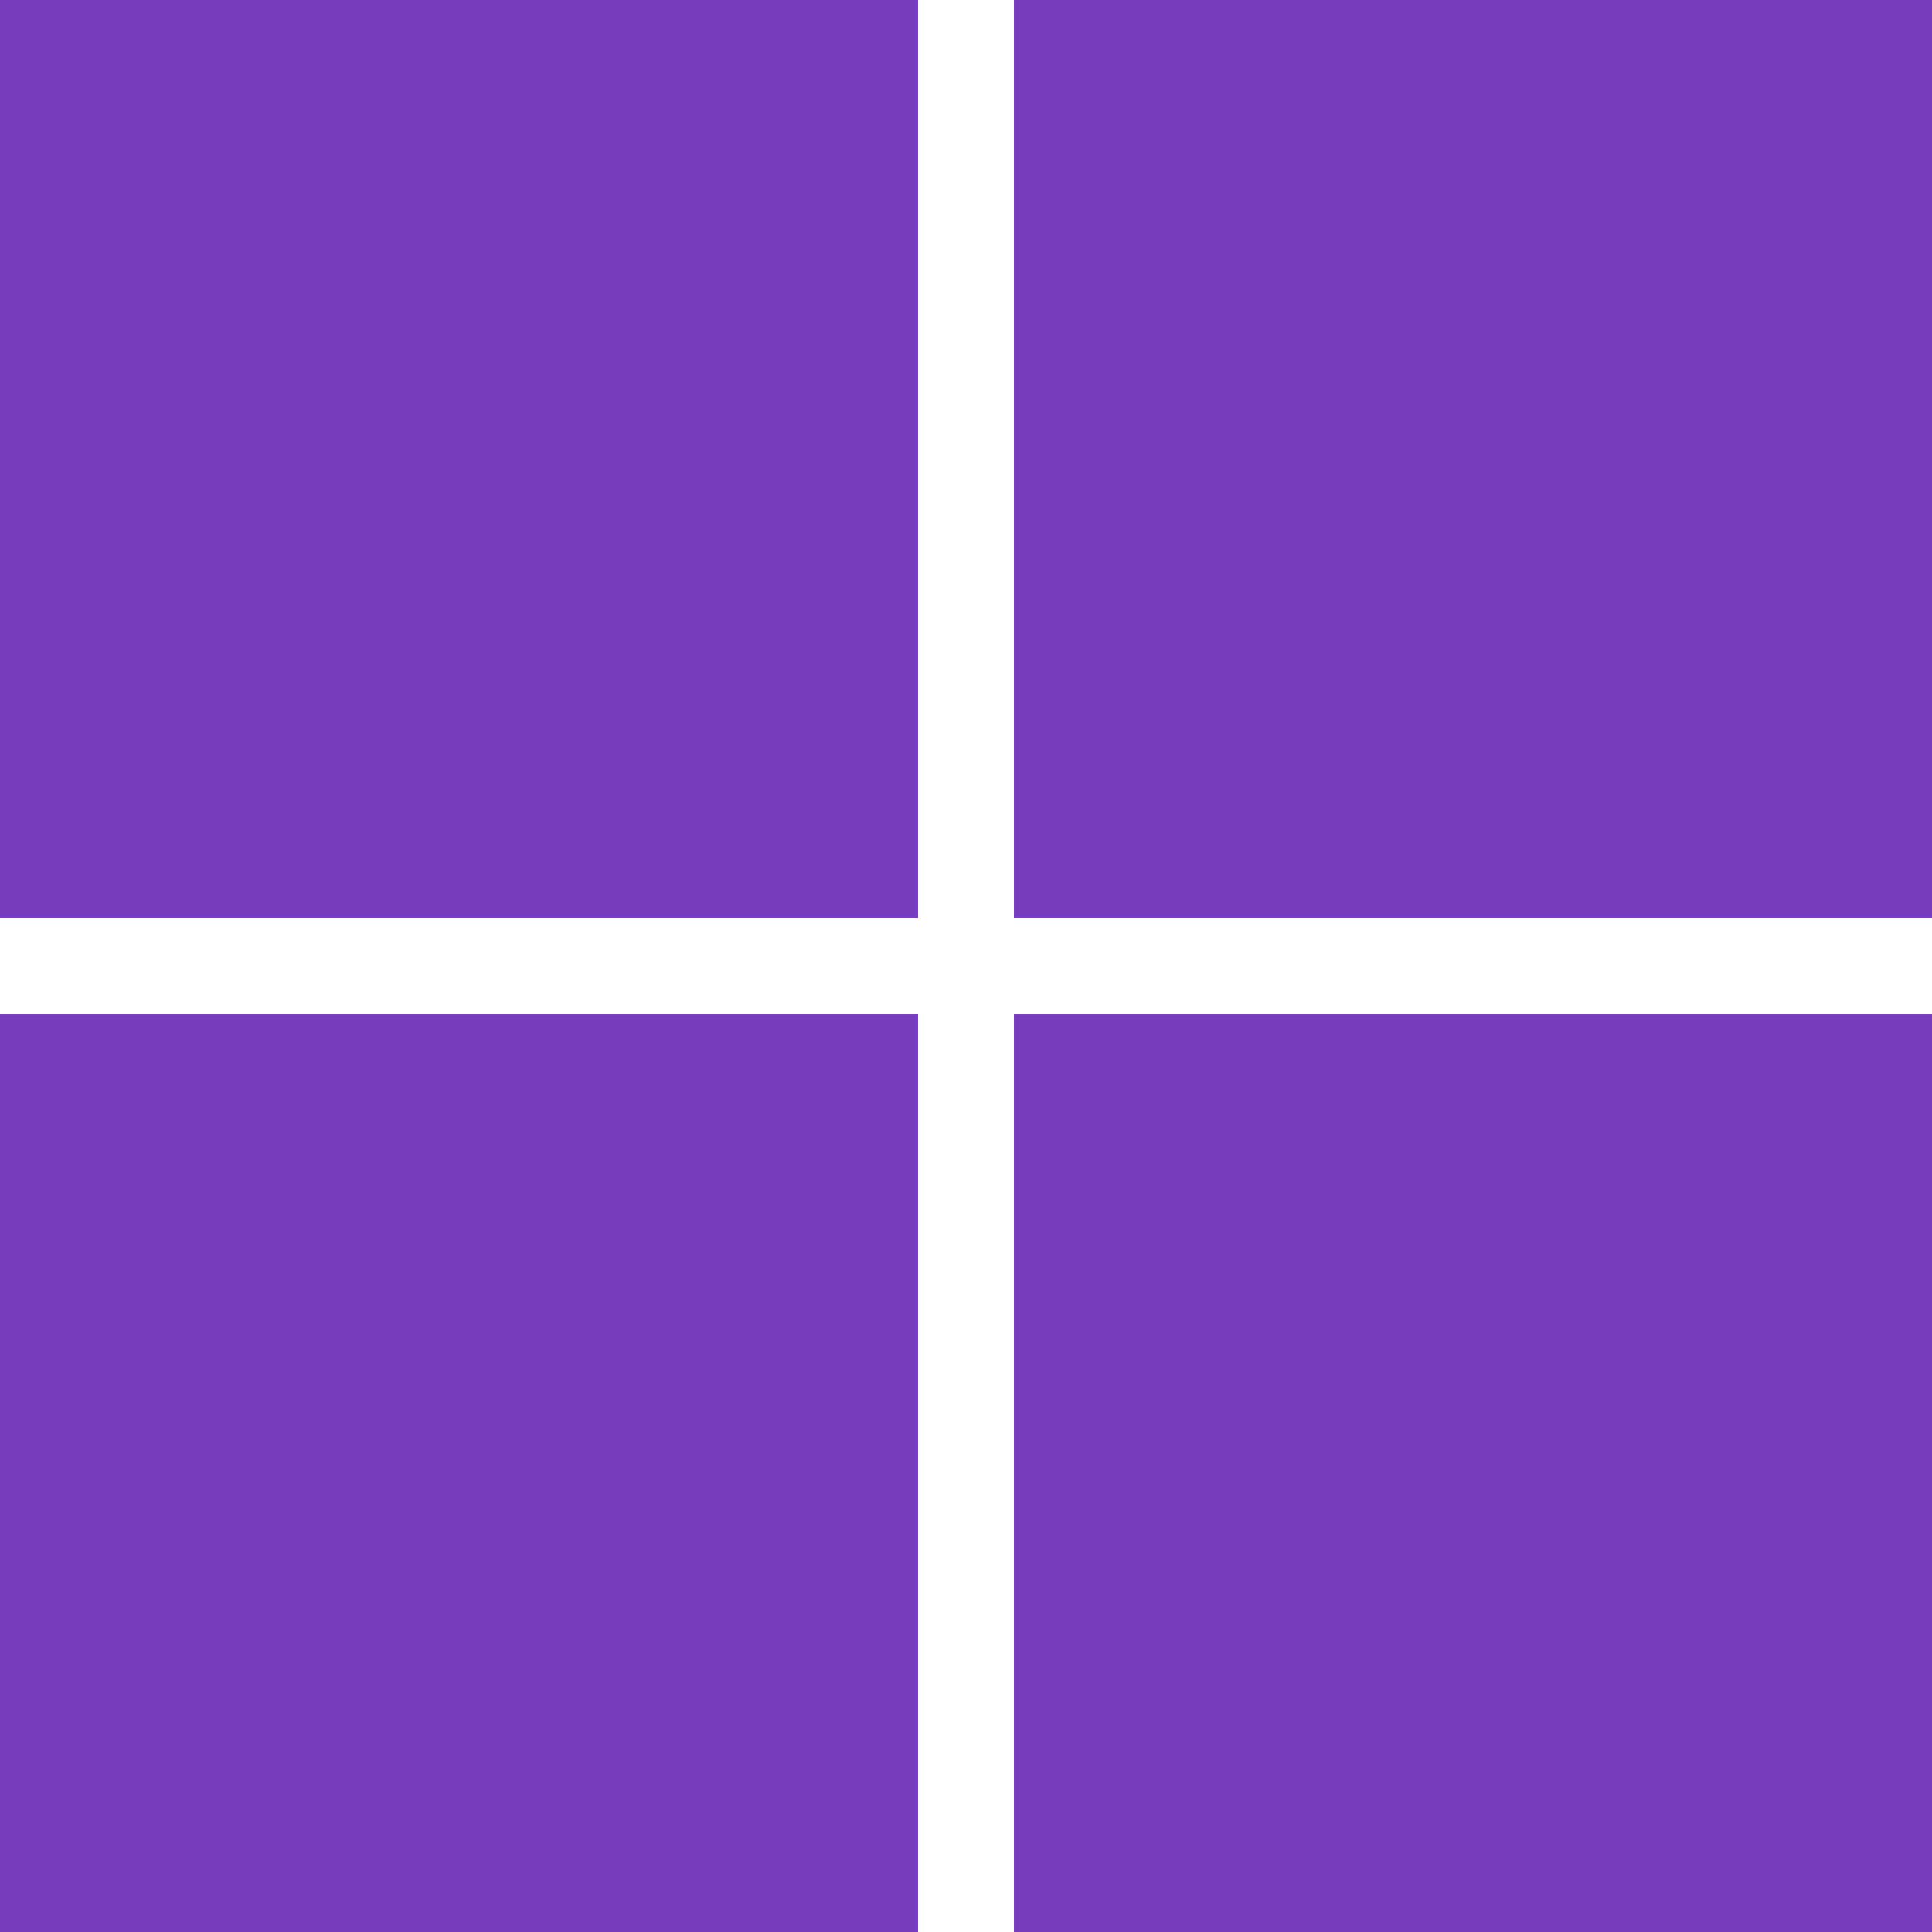
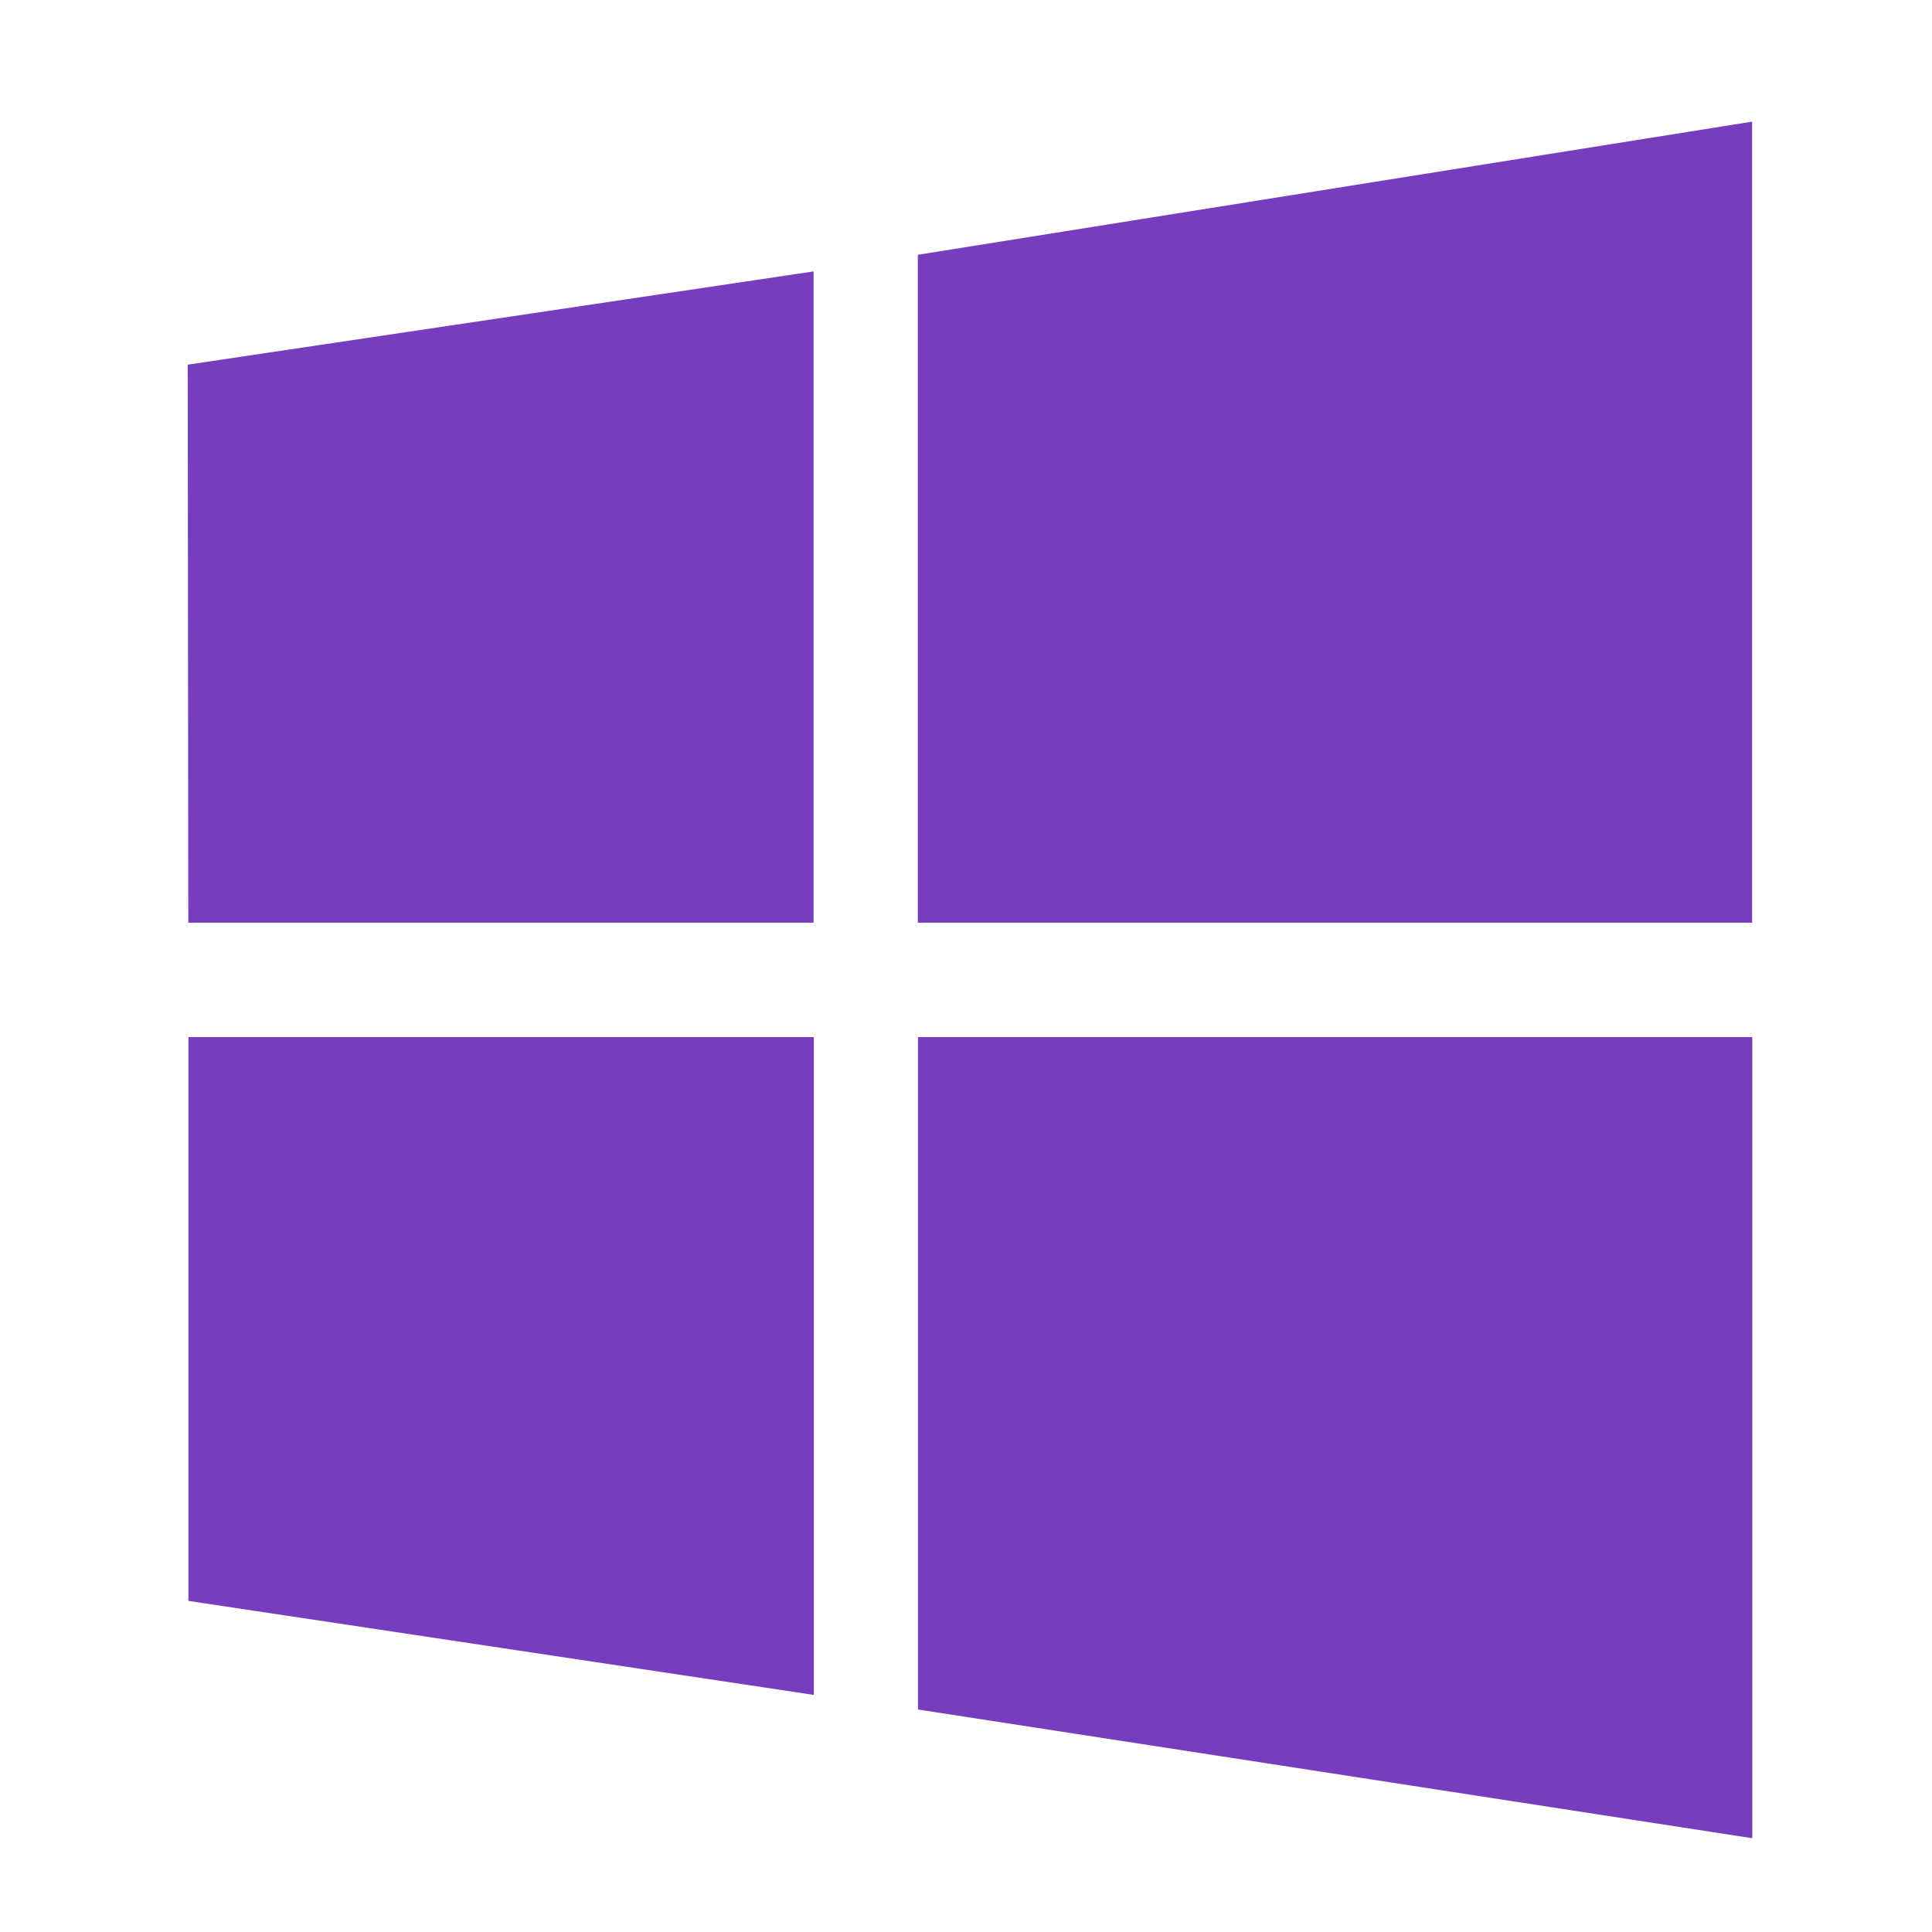
- <svg xmlns="http://www.w3.org/2000/svg" width="48" height="48" viewBox="0 0 48 48" fill="none">
-   <path fill-rule="evenodd" clip-rule="evenodd" d="M0 0H22.809V22.809H0V0Z" fill="#783DBE" />
-   <path fill-rule="evenodd" clip-rule="evenodd" d="M25.191 0H48.001V22.809H25.191V0Z" fill="#783DBE" />
-   <path fill-rule="evenodd" clip-rule="evenodd" d="M0 25.191H22.809V48H0V25.191Z" fill="#783DBE" />
-   <path fill-rule="evenodd" clip-rule="evenodd" d="M25.191 25.191H48.001V48H25.191V25.191Z" fill="#783DBE" />
+ <svg xmlns="http://www.w3.org/2000/svg" height="100%" stroke-miterlimit="10" style="fill-rule:nonzero;clip-rule:evenodd;stroke-linecap:round;stroke-linejoin:round;" version="1.1" viewBox="0 0 48 48" width="100%" xml:space="preserve">
+   <defs />
+   <g id="Untitled">
+     <path d="M4.678 22.924L4.664 9.06L20.213 6.743L20.213 22.924L4.678 22.924M22.803 6.33L43.531 3.022L43.531 22.924L22.803 22.924L22.803 6.33M43.534 25.767L43.534 45.67L22.807 42.472L22.807 25.767L43.538 25.767M20.216 42.109L4.681 39.774L4.681 25.767L20.219 25.767L20.219 42.109" fill="#783dbe" fill-rule="evenodd" opacity="1" stroke="none" />
+   </g>
+   <g id="Untitled_2" />
+   <g id="Untitled_3" />
</svg>
